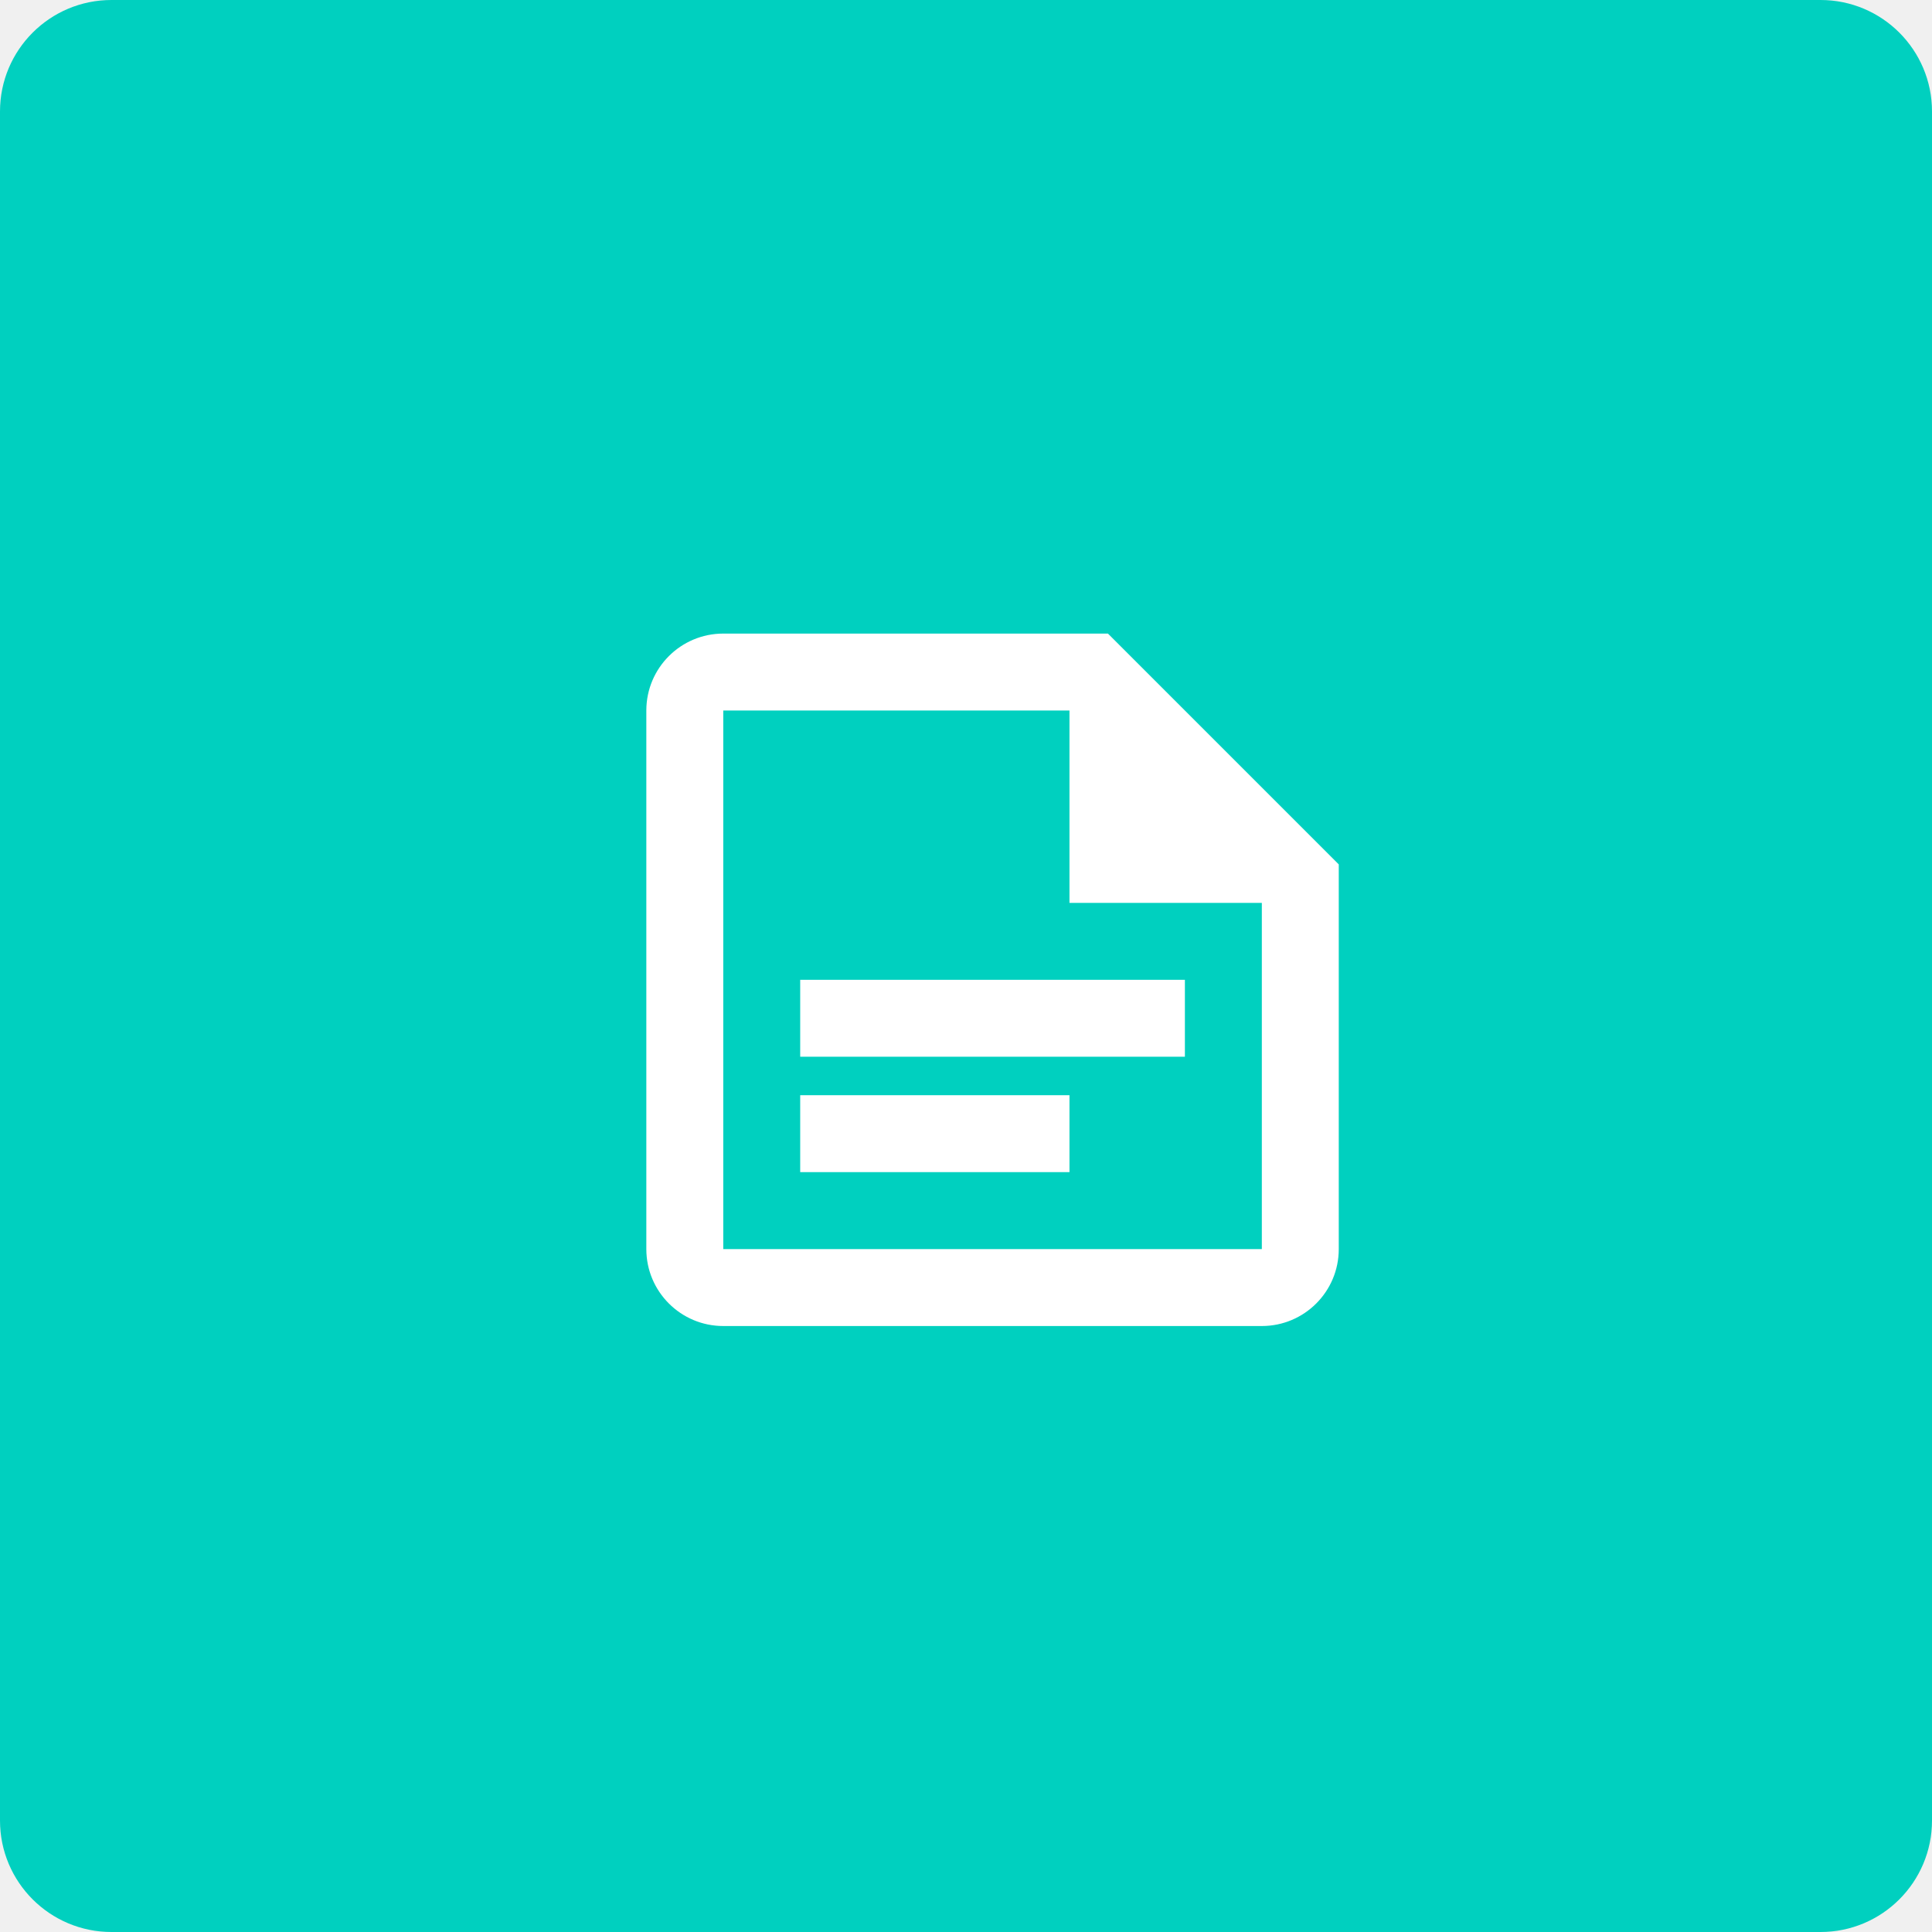
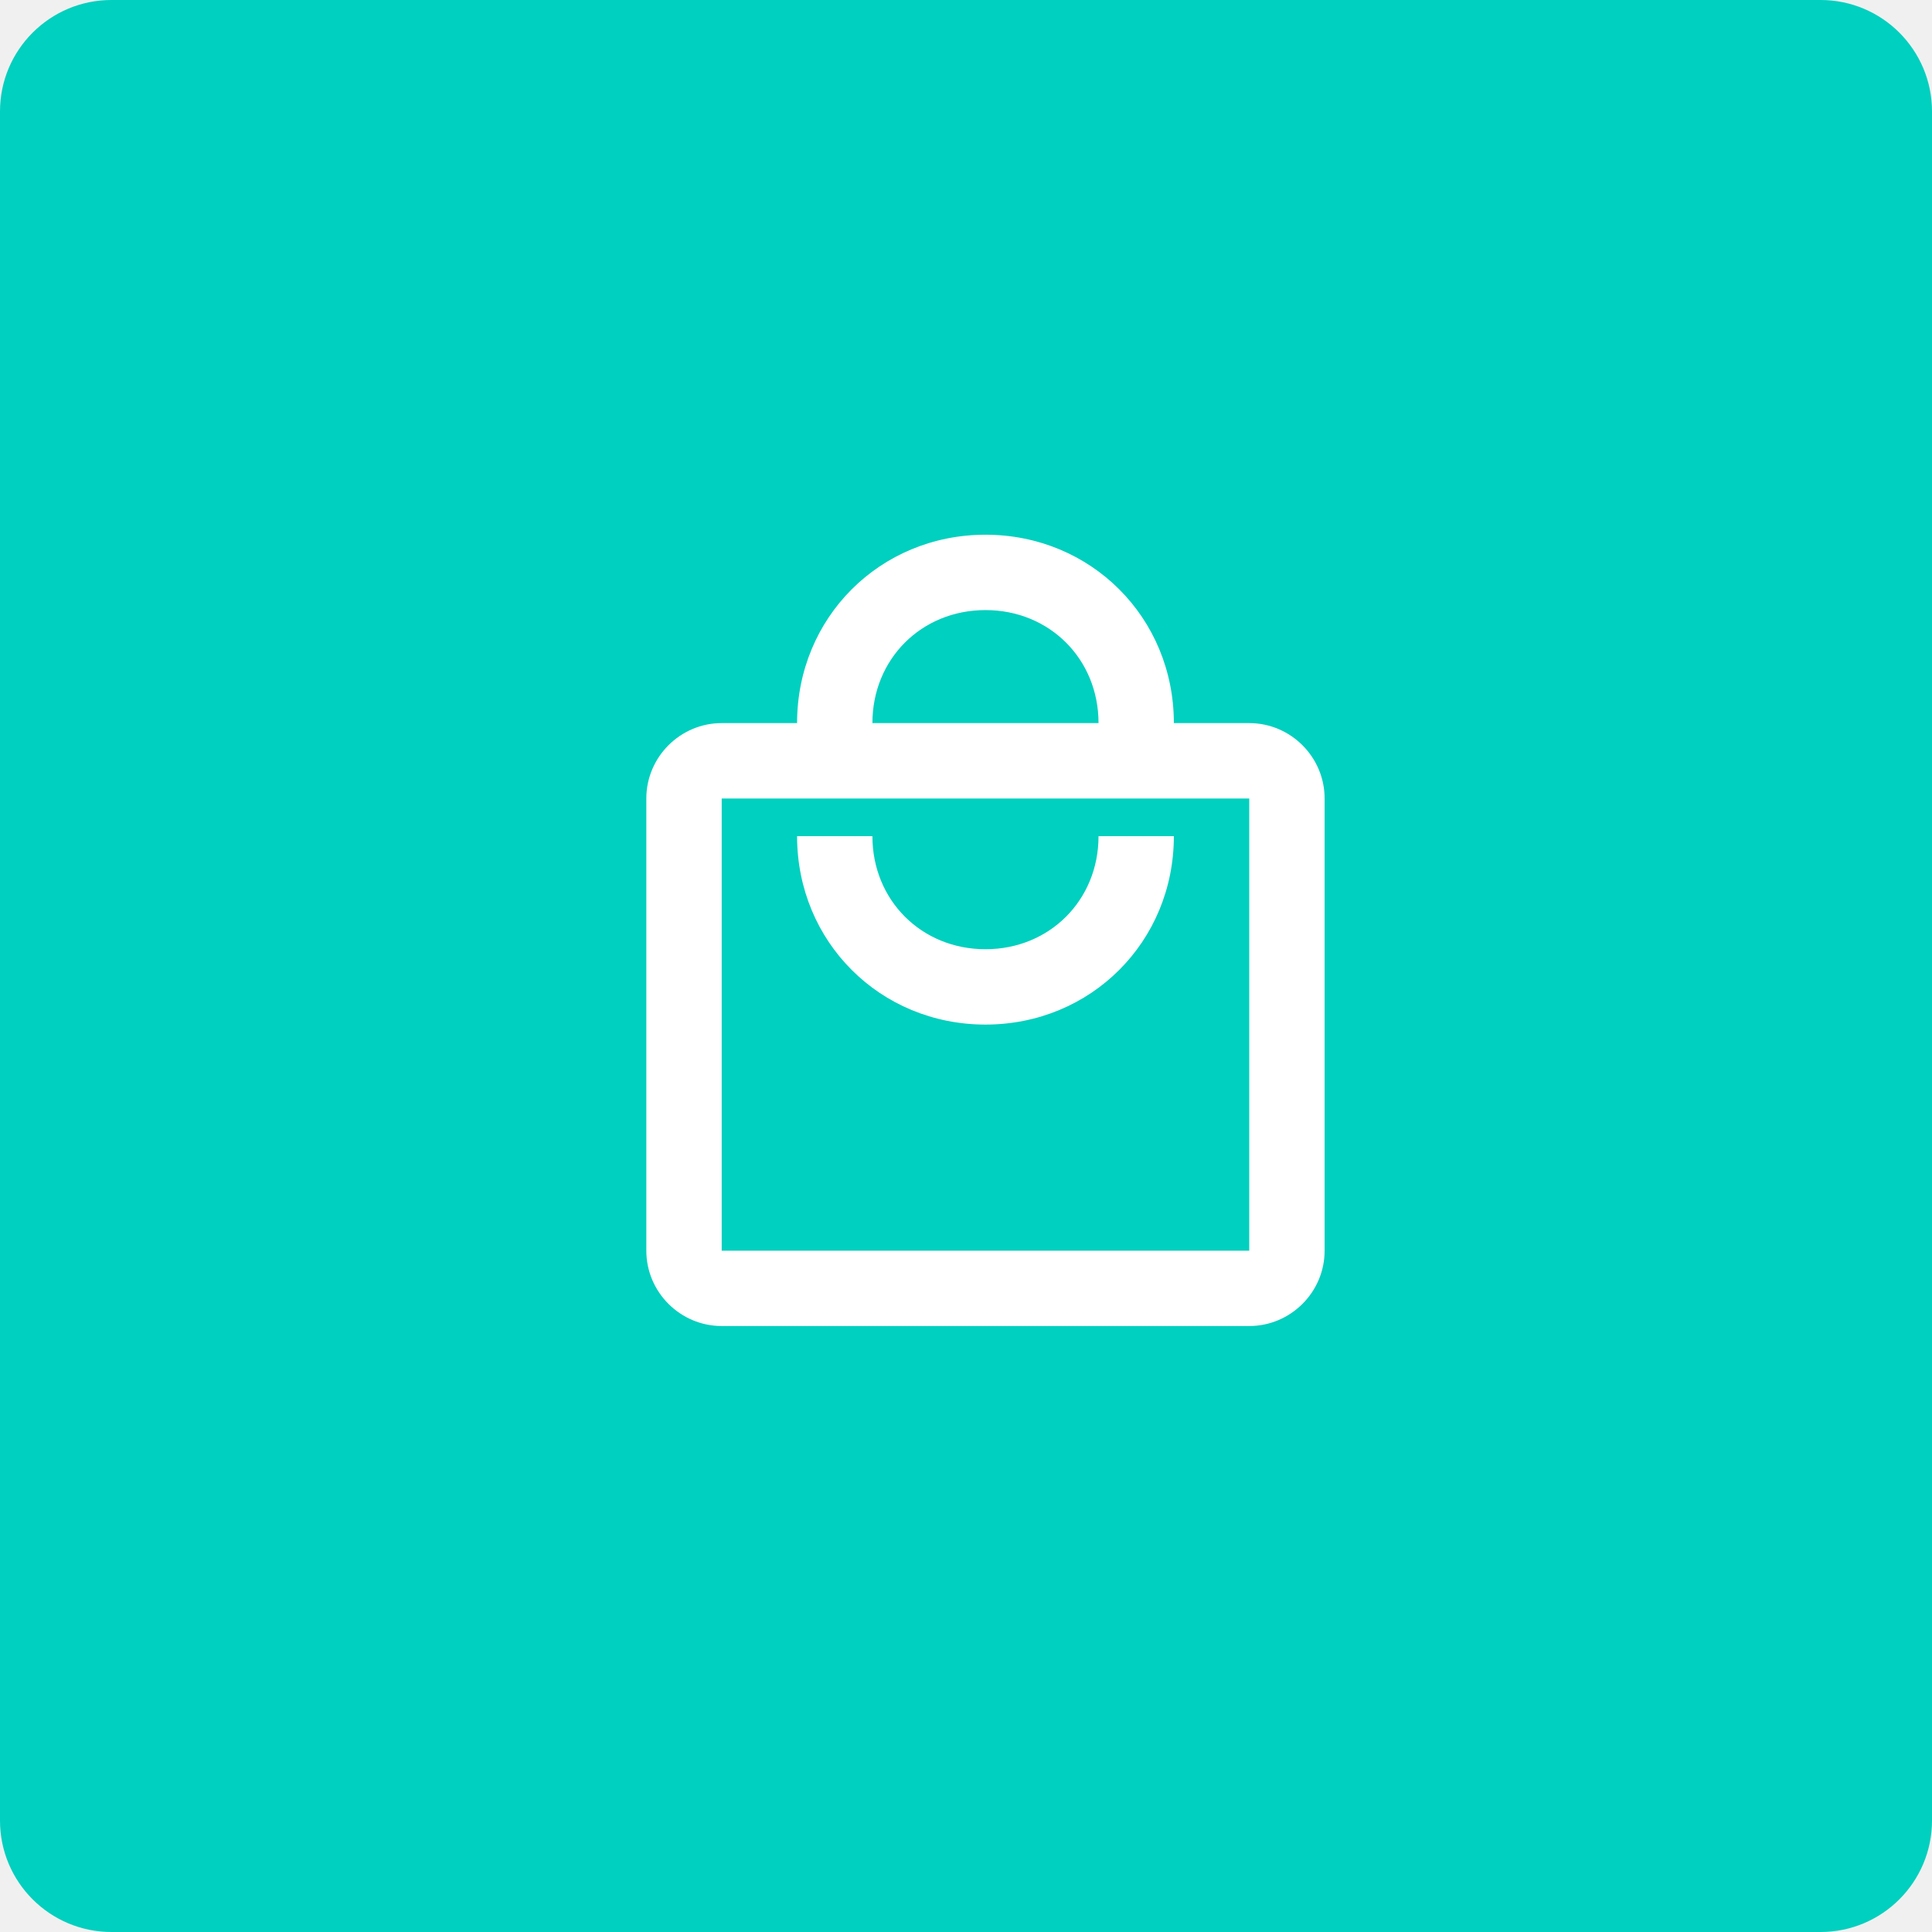
<svg xmlns="http://www.w3.org/2000/svg" width="104" height="104" viewBox="0 0 104 104" fill="none">
  <defs />
  <mask id="mask0_444_1387" style="mask-type:alpha" maskUnits="userSpaceOnUse" x="0" y="0" width="104" height="104">
    <rect width="104" height="104" rx="6" fill="white" />
  </mask>
  <g mask="url(#mask0_444_1387)">
    <rect x="-1" y="-2" width="108" height="108" fill="#00D0BF" />
-     <path d="M 59.641 34.106 L 38.933 34.106 C 36.647 34.106 34.792 35.959 34.792 38.247 L 34.792 67.239 C 34.792 69.525 36.647 71.38 38.933 71.38 L 67.925 71.38 C 70.213 71.38 72.066 69.525 72.066 67.239 L 72.066 46.531 L 59.641 34.106 M 67.925 67.239 L 38.933 67.239 L 38.933 38.247 L 57.57 38.247 L 57.57 48.602 L 67.925 48.602 M 63.783 56.884 L 43.075 56.884 L 43.075 52.743 L 63.783 52.743 M 57.57 63.097 L 43.075 63.097 L 43.075 58.955 L 57.57 58.955" style="fill: rgb(255, 255, 255);" />
+     <path d="M 67.247 38.925 L 63.189 38.925 C 63.189 33.245 58.728 28.784 53.048 28.784 C 47.368 28.784 42.907 33.245 42.907 38.925 L 38.849 38.925 C 36.618 38.925 34.792 40.751 34.792 42.983 L 34.792 67.325 C 34.792 69.554 36.618 71.38 38.849 71.38 L 67.247 71.38 C 69.479 71.38 71.304 69.554 71.304 67.325 L 71.304 42.983 C 71.304 40.751 69.479 38.925 67.247 38.925 Z M 53.048 32.841 C 56.496 32.841 59.134 35.477 59.134 38.925 L 46.962 38.925 C 46.962 35.477 49.6 32.841 53.048 32.841 Z M 67.247 67.325 L 38.849 67.325 L 38.849 42.983 L 67.247 42.983 L 67.247 67.325 Z M 53.048 51.097 C 49.6 51.097 46.962 48.459 46.962 45.011 L 42.907 45.011 C 42.907 50.691 47.368 55.153 53.048 55.153 C 58.728 55.153 63.189 50.691 63.189 45.011 L 59.134 45.011 C 59.134 48.459 56.496 51.097 53.048 51.097 Z" fill="#ffffff" style="" />
  </g>
</svg>
